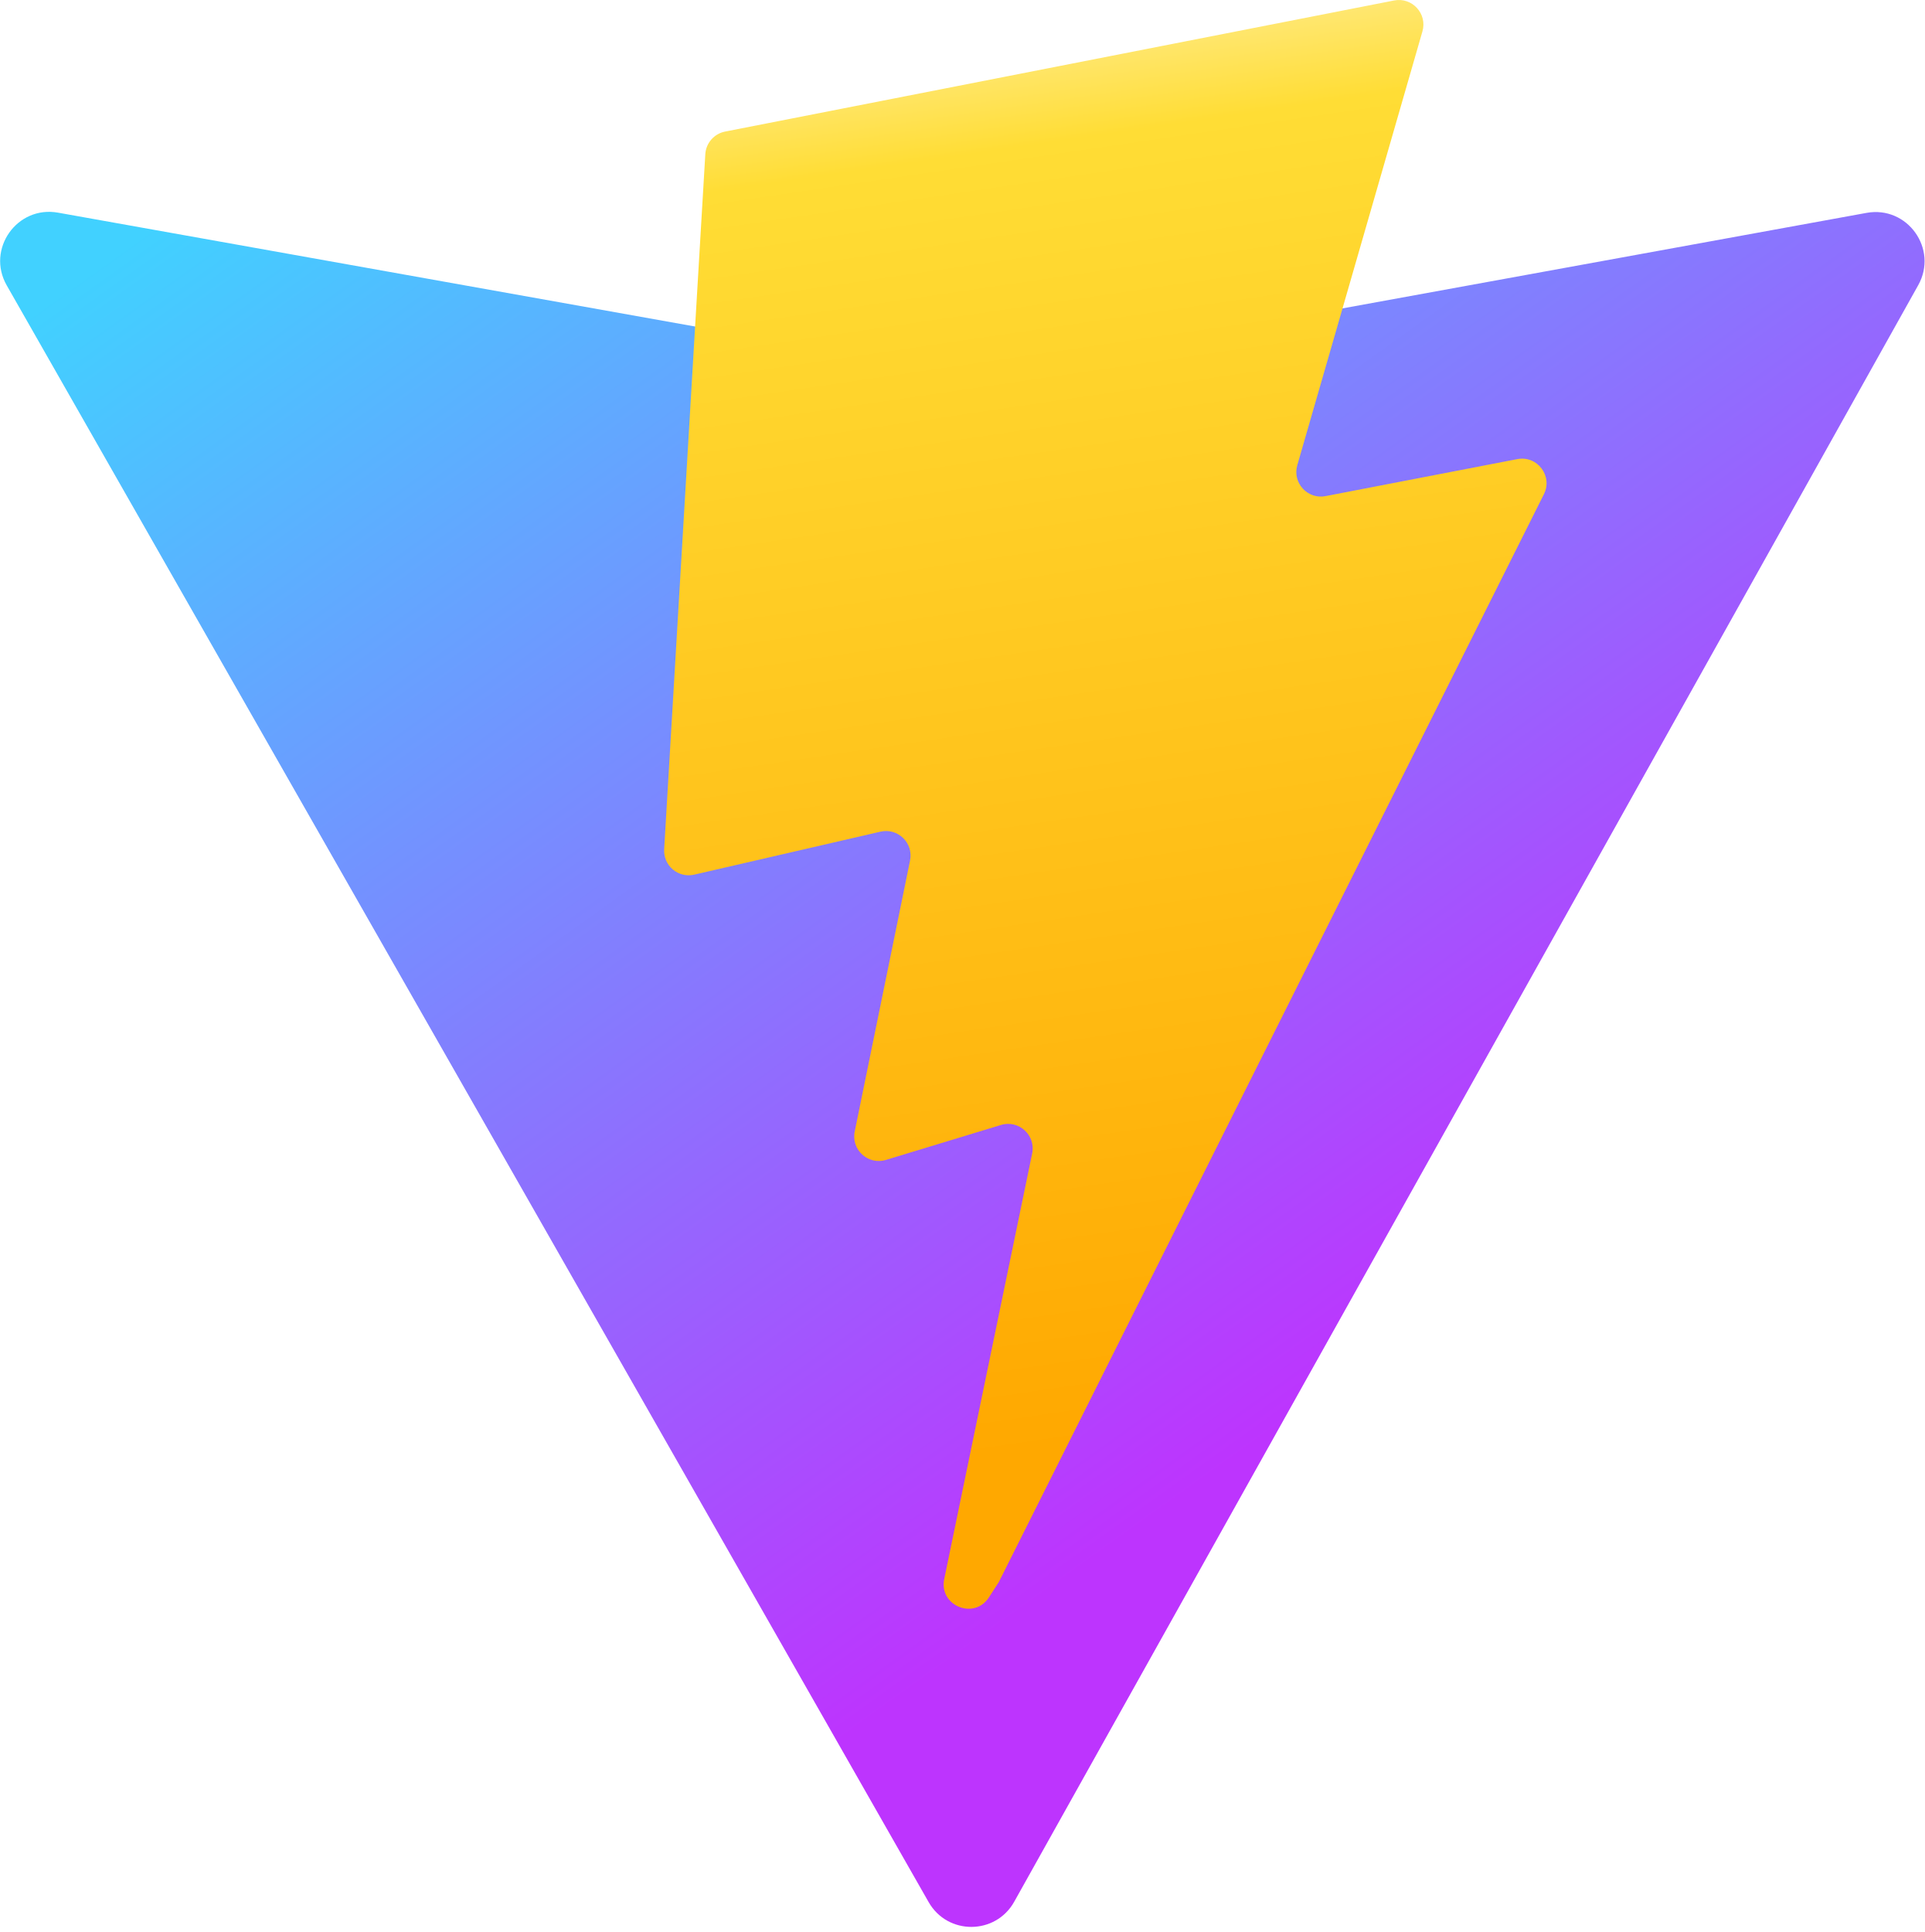
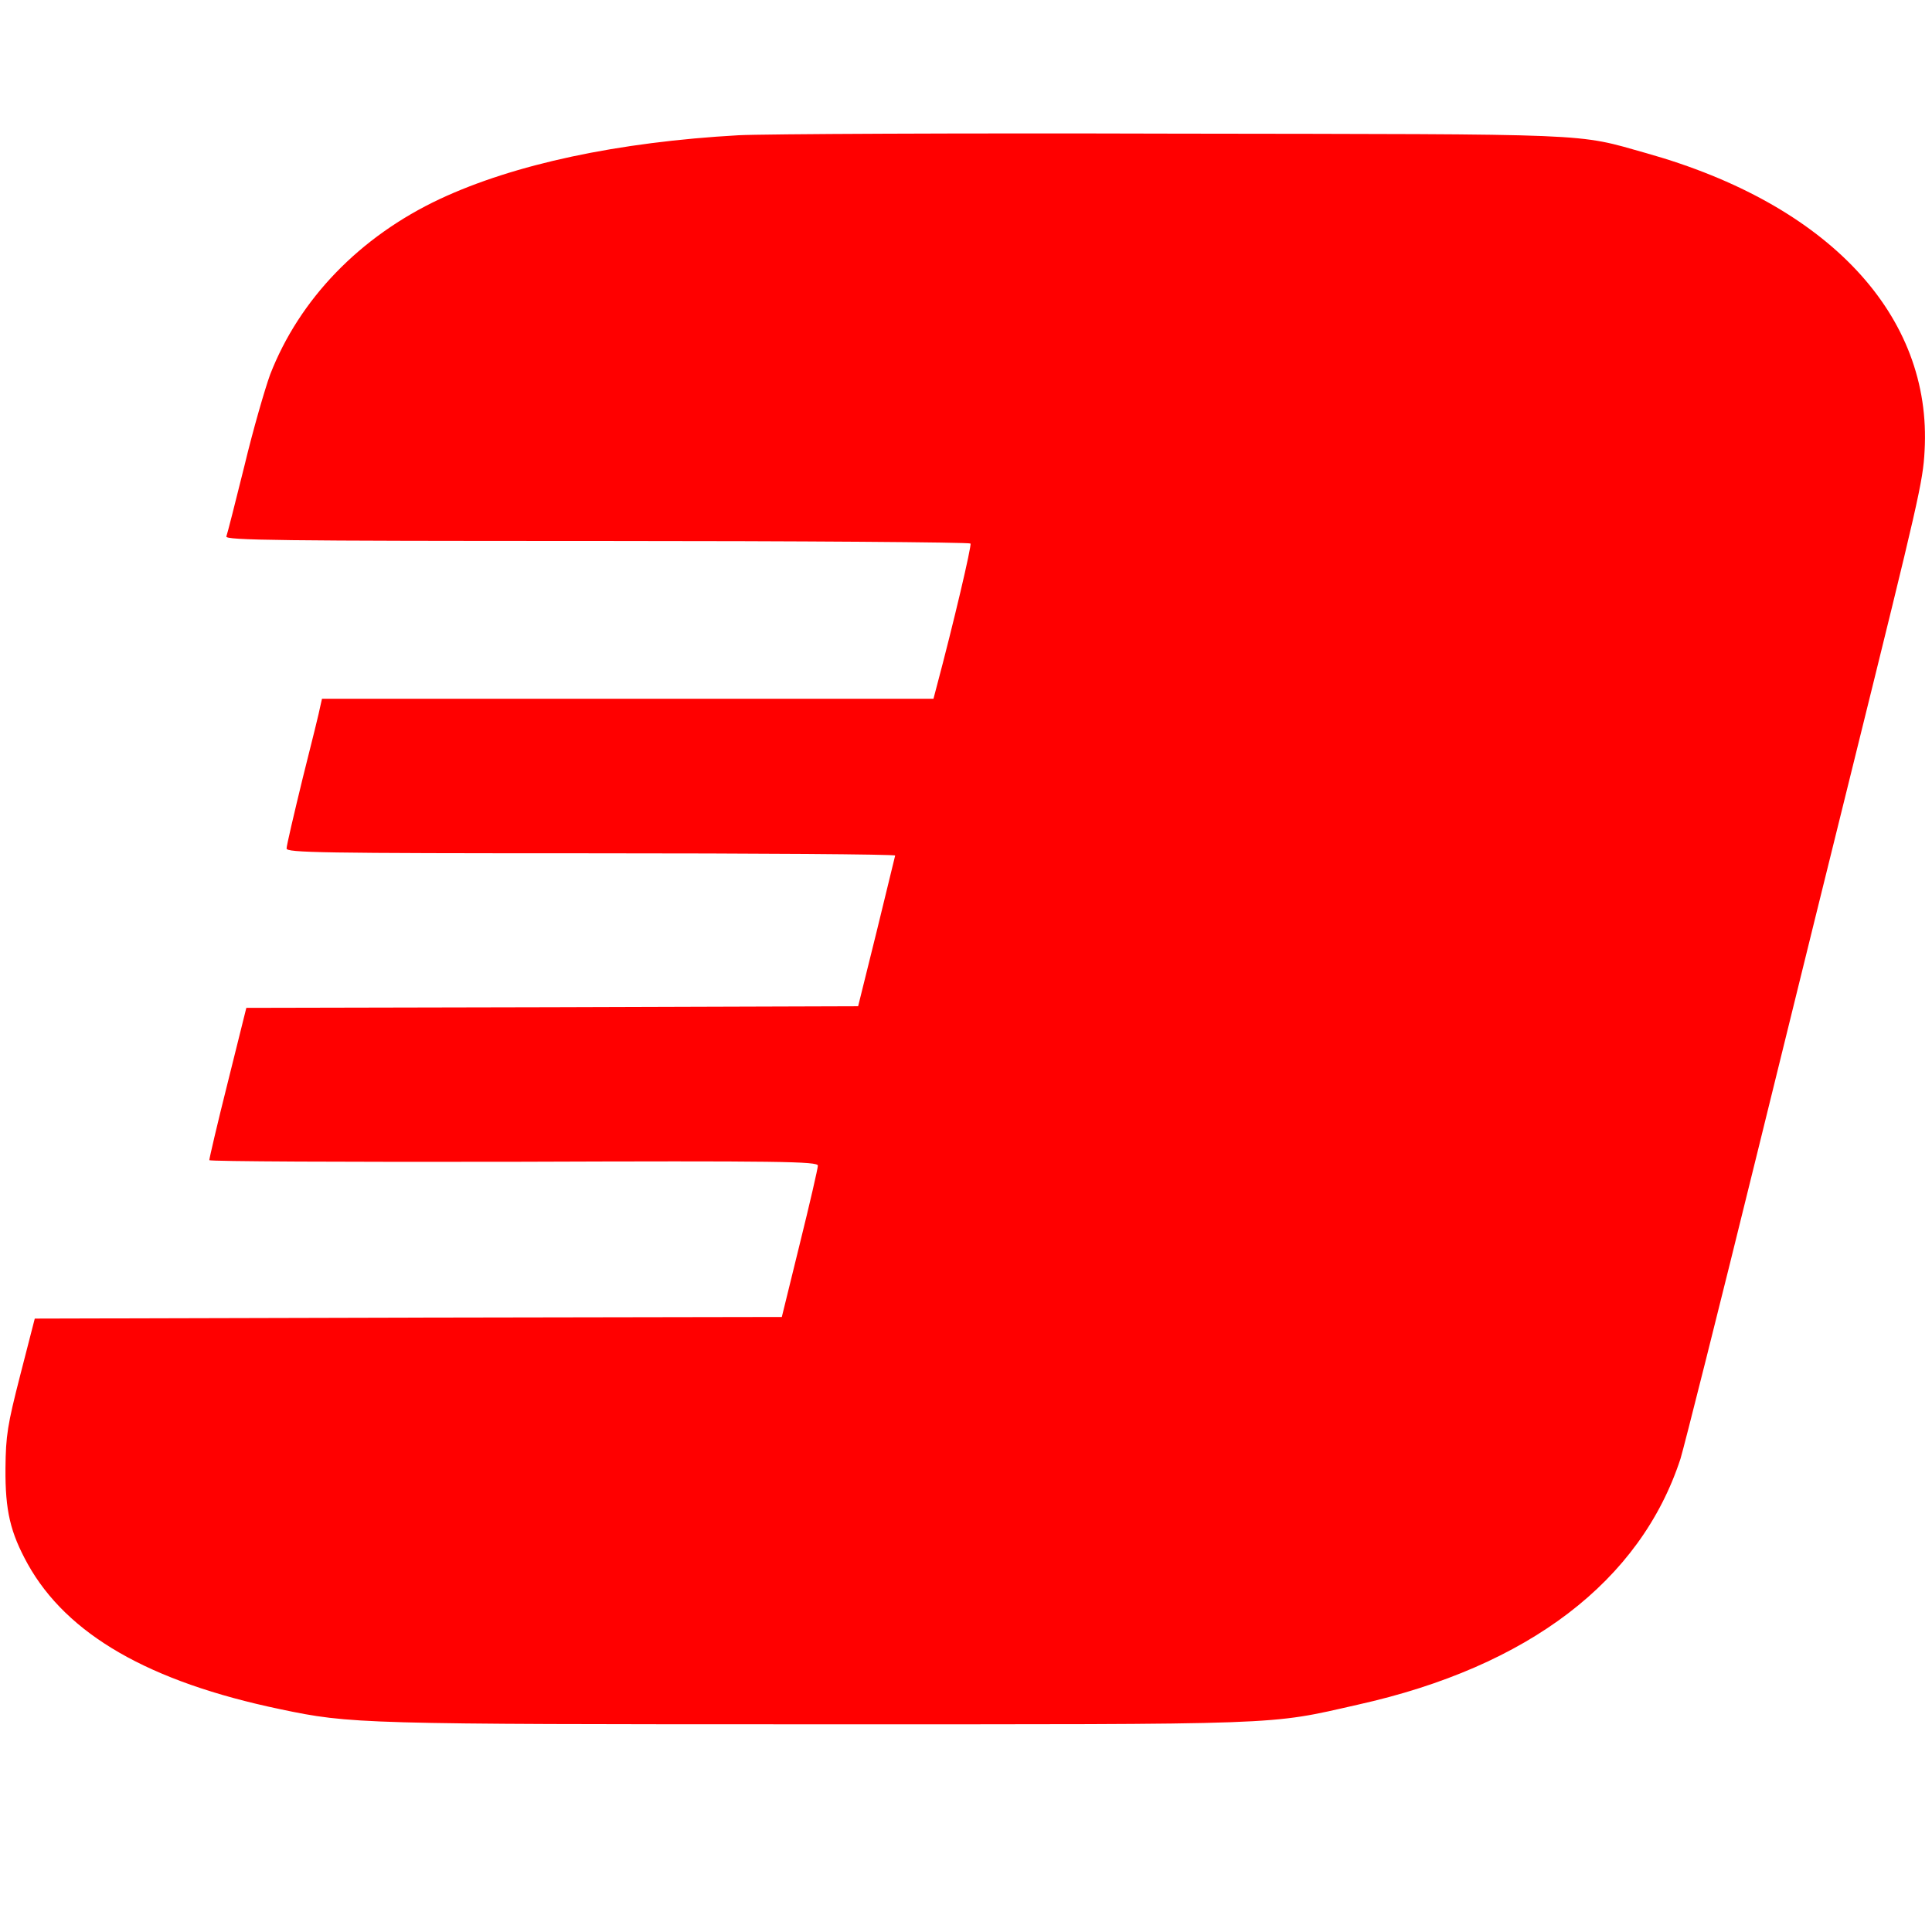
- <svg xmlns="http://www.w3.org/2000/svg" aria-hidden="true" role="img" class="iconify iconify--logos" width="31.88" height="32" preserveAspectRatio="xMidYMid meet" viewBox="0 0 256 257">
-   <defs>
-     <linearGradient id="IconifyId1813088fe1fbc01fb466" x1="-.828%" x2="57.636%" y1="7.652%" y2="78.411%">
-       <stop offset="0%" stop-color="#41D1FF" />
-       <stop offset="100%" stop-color="#BD34FE" />
-     </linearGradient>
-     <linearGradient id="IconifyId1813088fe1fbc01fb467" x1="43.376%" x2="50.316%" y1="2.242%" y2="89.03%">
-       <stop offset="0%" stop-color="#FFEA83" />
-       <stop offset="8.333%" stop-color="#FFDD35" />
-       <stop offset="100%" stop-color="#FFA800" />
-     </linearGradient>
-   </defs>
-   <path fill="url(#IconifyId1813088fe1fbc01fb466)" d="M255.153 37.938L134.897 252.976c-2.483 4.44-8.862 4.466-11.382.048L.875 37.958c-2.746-4.814 1.371-10.646 6.827-9.67l120.385 21.517a6.537 6.537 0 0 0 2.322-.004l117.867-21.483c5.438-.991 9.574 4.796 6.877 9.62Z" />
-   <path fill="url(#IconifyId1813088fe1fbc01fb467)" d="M185.432.063L96.44 17.501a3.268 3.268 0 0 0-2.634 3.014l-5.474 92.456a3.268 3.268 0 0 0 3.997 3.378l24.777-5.718c2.318-.535 4.413 1.507 3.936 3.838l-7.361 36.047c-.495 2.426 1.782 4.5 4.151 3.78l15.304-4.649c2.372-.72 4.652 1.36 4.15 3.788l-11.698 56.621c-.732 3.542 3.979 5.473 5.943 2.437l1.313-2.028l72.516-144.72c1.215-2.423-.88-5.186-3.54-4.672l-25.505 4.922c-2.396.462-4.435-1.77-3.759-4.114l16.646-57.705c.677-2.35-1.37-4.583-3.769-4.113Z" />
+ <svg xmlns="http://www.w3.org/2000/svg" version="1.0" width="600pt" height="600pt" viewBox="0 0 600 600" preserveAspectRatio="xMidYMid meet">
+   <g transform="translate(0,600) scale(0.1,-0.1)" fill="red" stroke="none">
+     <path d="M2294 5580 c-376 -21 -697 -90 -928 -198 -249 -117 -436 -311 -527 -545 -16 -44 -53 -171 -80 -284 -28 -113 -53 -211 -56 -219 -4 -12 165 -14 1150 -14 636 0 1158 -4 1161 -8 4 -6 -53 -249 -105 -444 l-10 -38 -949 0 -950 0 -5 -22 c-2 -13 -27 -114 -55 -225 -27 -111 -50 -209 -50 -218 0 -13 102 -15 945 -15 520 0 945 -3 945 -7 -1 -5 -27 -111 -58 -238 l-57 -230 -950 -3 -950 -2 -58 -233 c-32 -127 -57 -235 -57 -240 0 -4 425 -6 945 -5 834 3 945 1 945 -12 0 -8 -25 -117 -56 -242 l-56 -228 -1160 -2 -1160 -3 -45 -175 c-40 -156 -45 -188 -46 -290 -1 -132 15 -199 69 -297 122 -219 377 -366 784 -451 218 -46 251 -47 1665 -47 1470 0 1400 -3 1682 61 530 118 878 384 1002 764 11 36 120 468 241 960 121 492 254 1030 295 1195 204 824 217 879 222 975 24 420 -298 765 -863 924 -223 63 -145 59 -1469 61 -665 2 -1274 -1 -1351 -5z" />
+   </g>
</svg>
